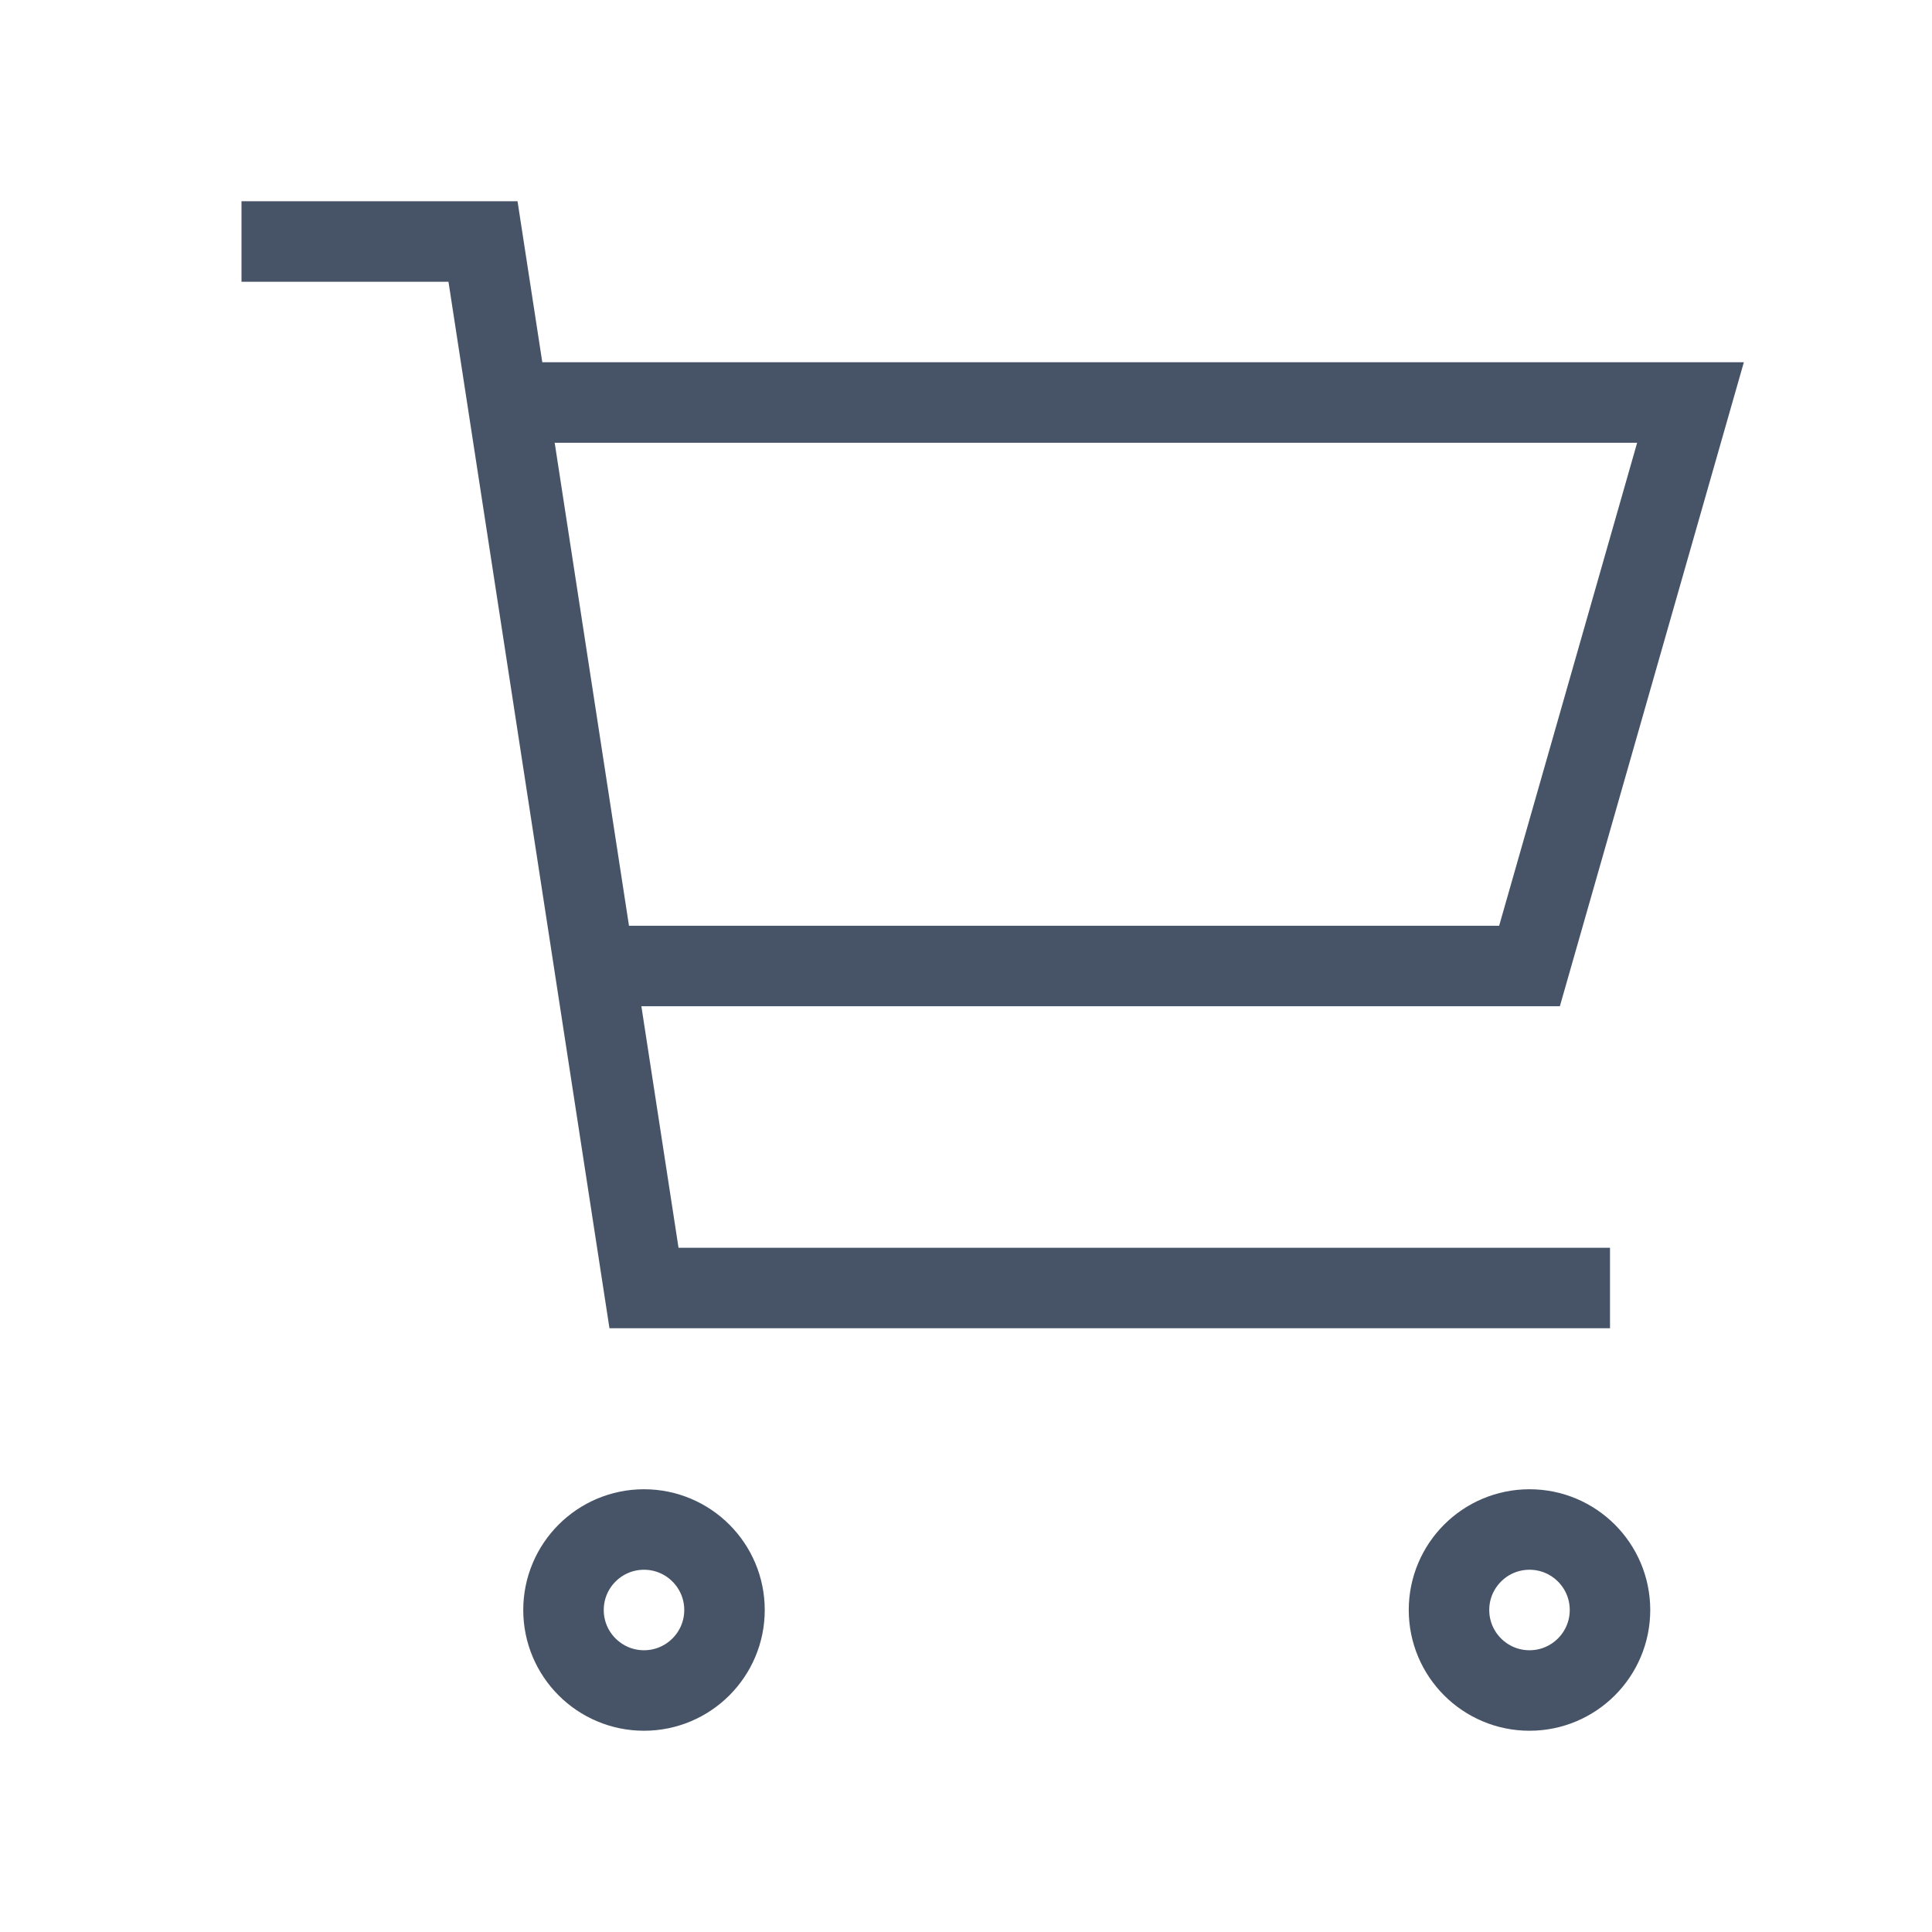
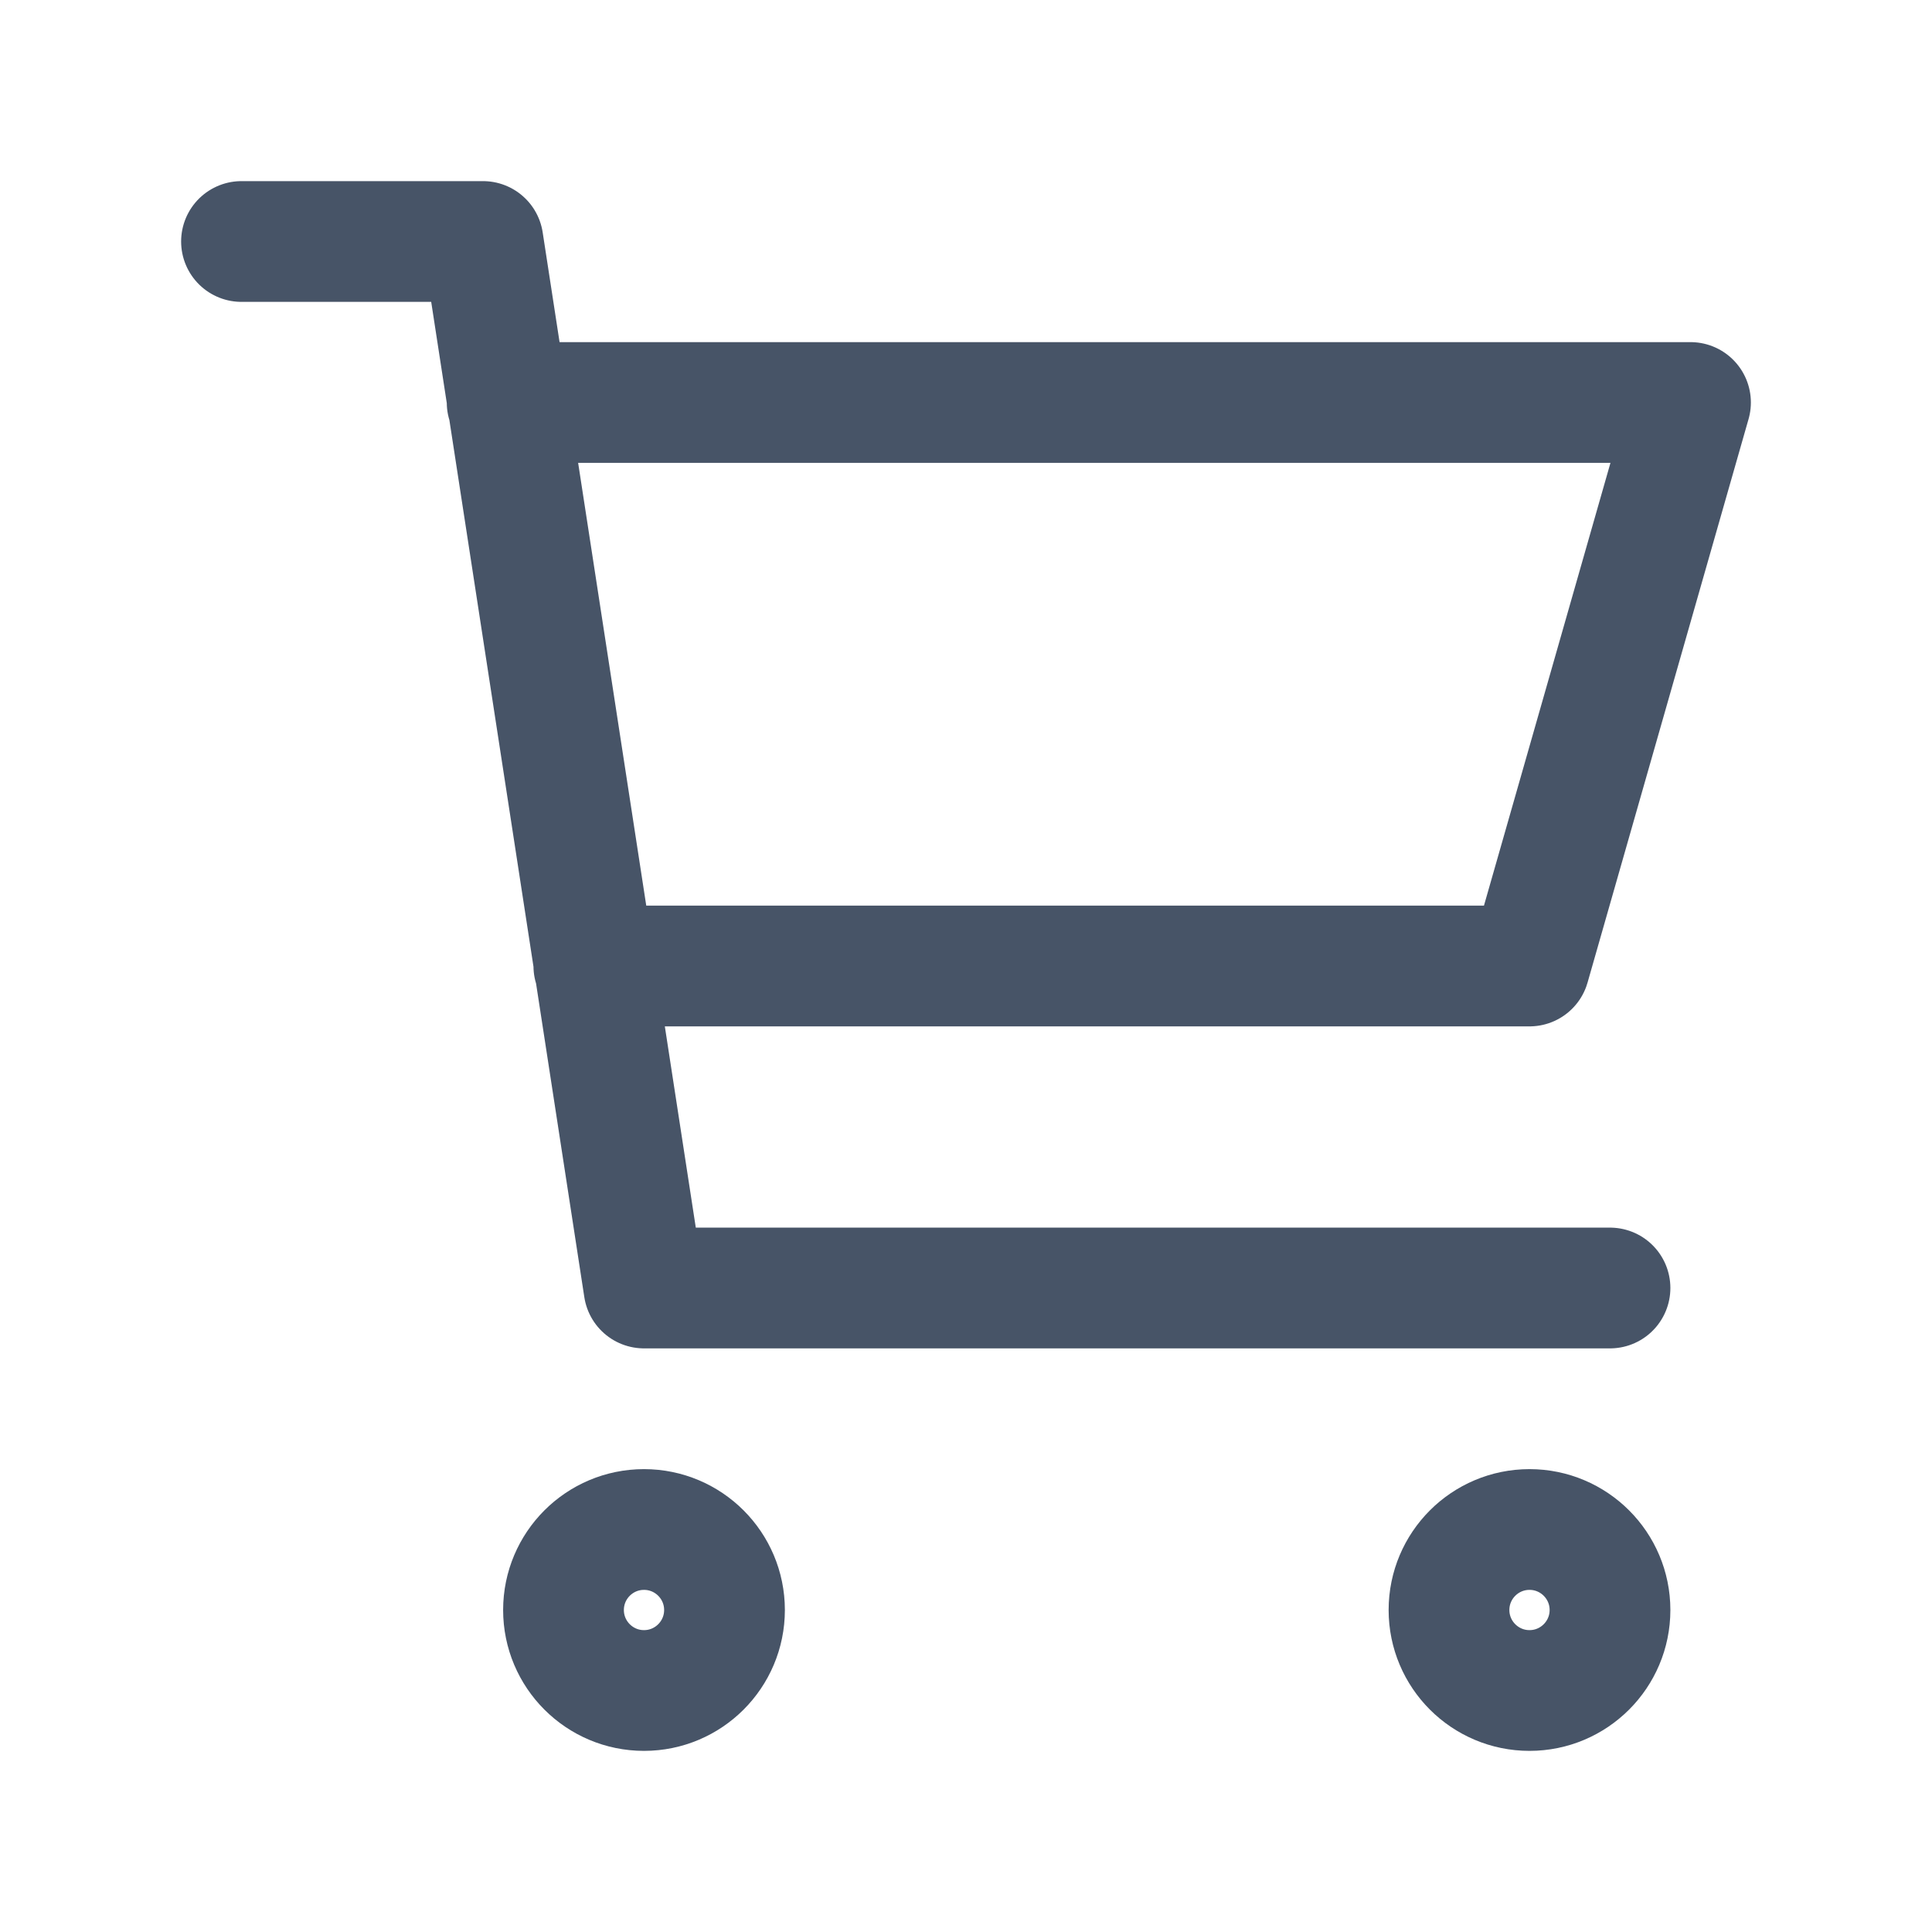
<svg xmlns="http://www.w3.org/2000/svg" width="24" height="24" viewBox="0 0 24 24" fill="none">
-   <path d="M6.3 5H21L19 12H7.377M20 16H8L6 3H3M9 20C9 20.552 8.552 21 8 21C7.448 21 7 20.552 7 20C7 19.448 7.448 19 8 19C8.552 19 9 19.448 9 20ZM20 20C20 20.552 19.552 21 19 21C18.448 21 18 20.552 18 20C18 19.448 18.448 19 19 19C19.552 19 20 19.448 20 20Z" stroke="#475467" strokeWidth="1.5" strokeLinecap="round" strokeLinejoin="round" />
+   <path d="M6.3 5H21L19 12H7.377M20 16H8L6 3H3M9 20C9 20.552 8.552 21 8 21C7.448 21 7 20.552 7 20C7 19.448 7.448 19 8 19C8.552 19 9 19.448 9 20ZM20 20C20 20.552 19.552 21 19 21C18.448 21 18 20.552 18 20C18 19.448 18.448 19 19 19C19.552 19 20 19.448 20 20Z" stroke="#475467" stroke-width="1.5" stroke-linecap="round" stroke-linejoin="round" />
</svg>
